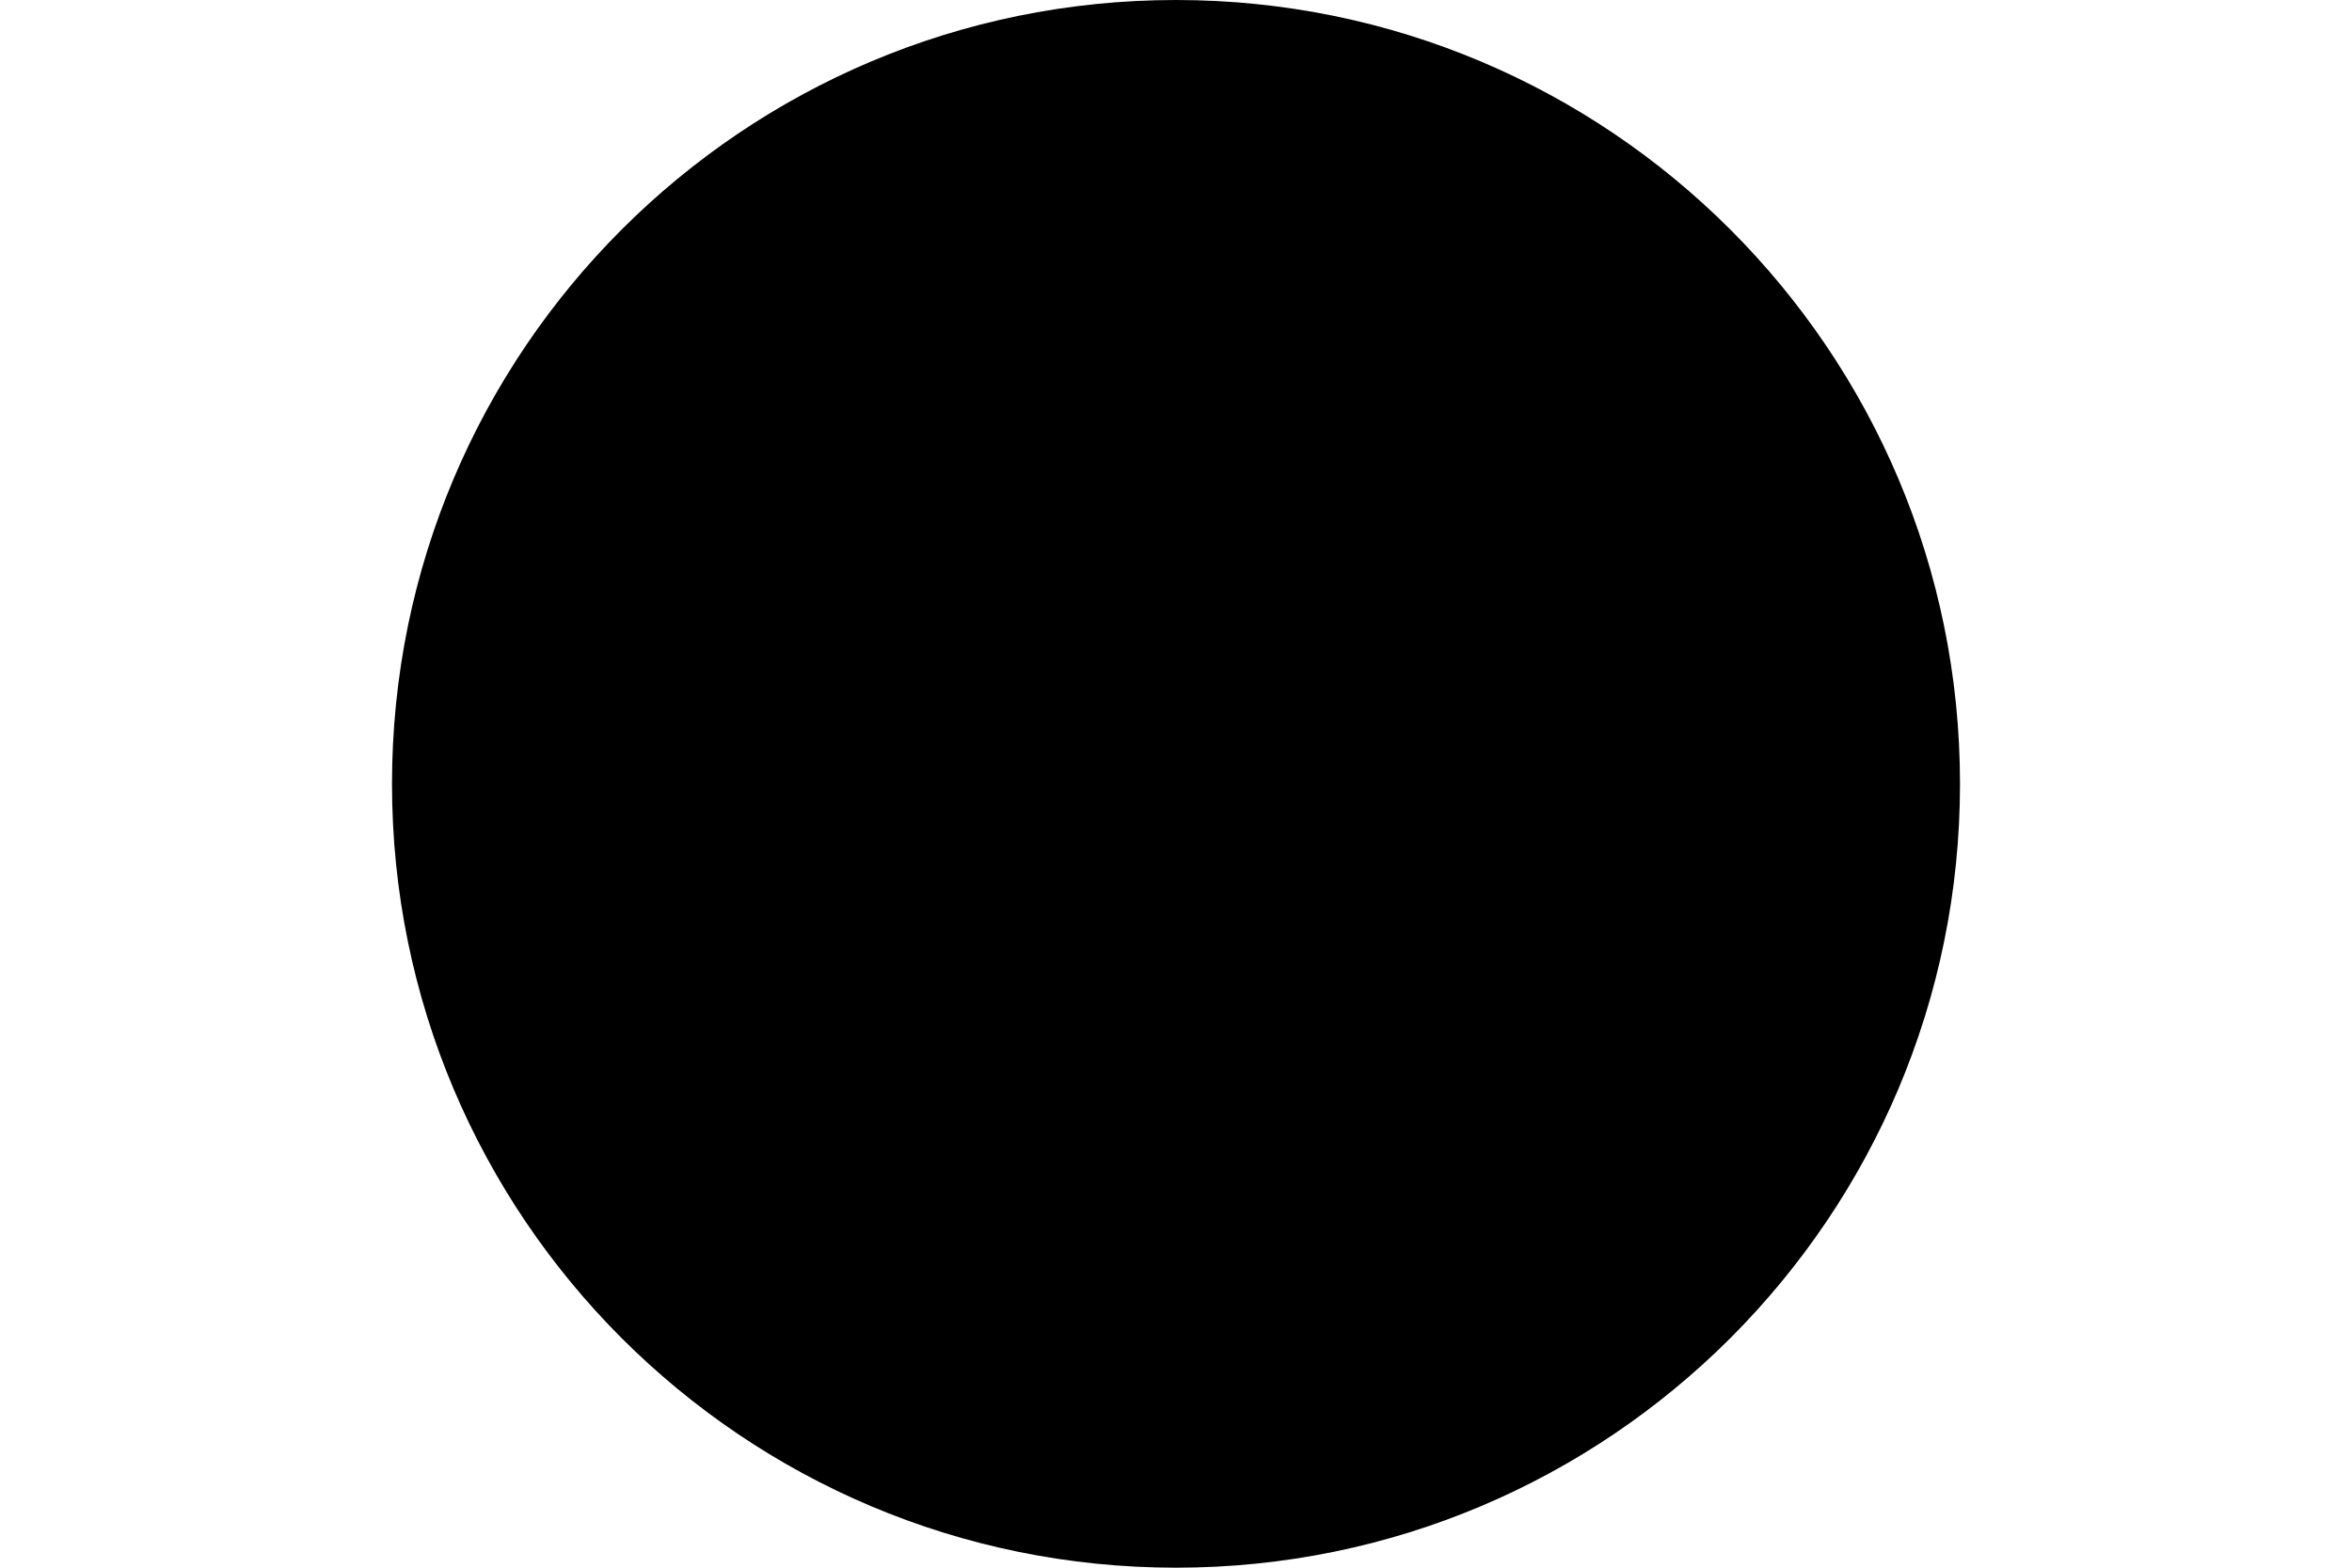
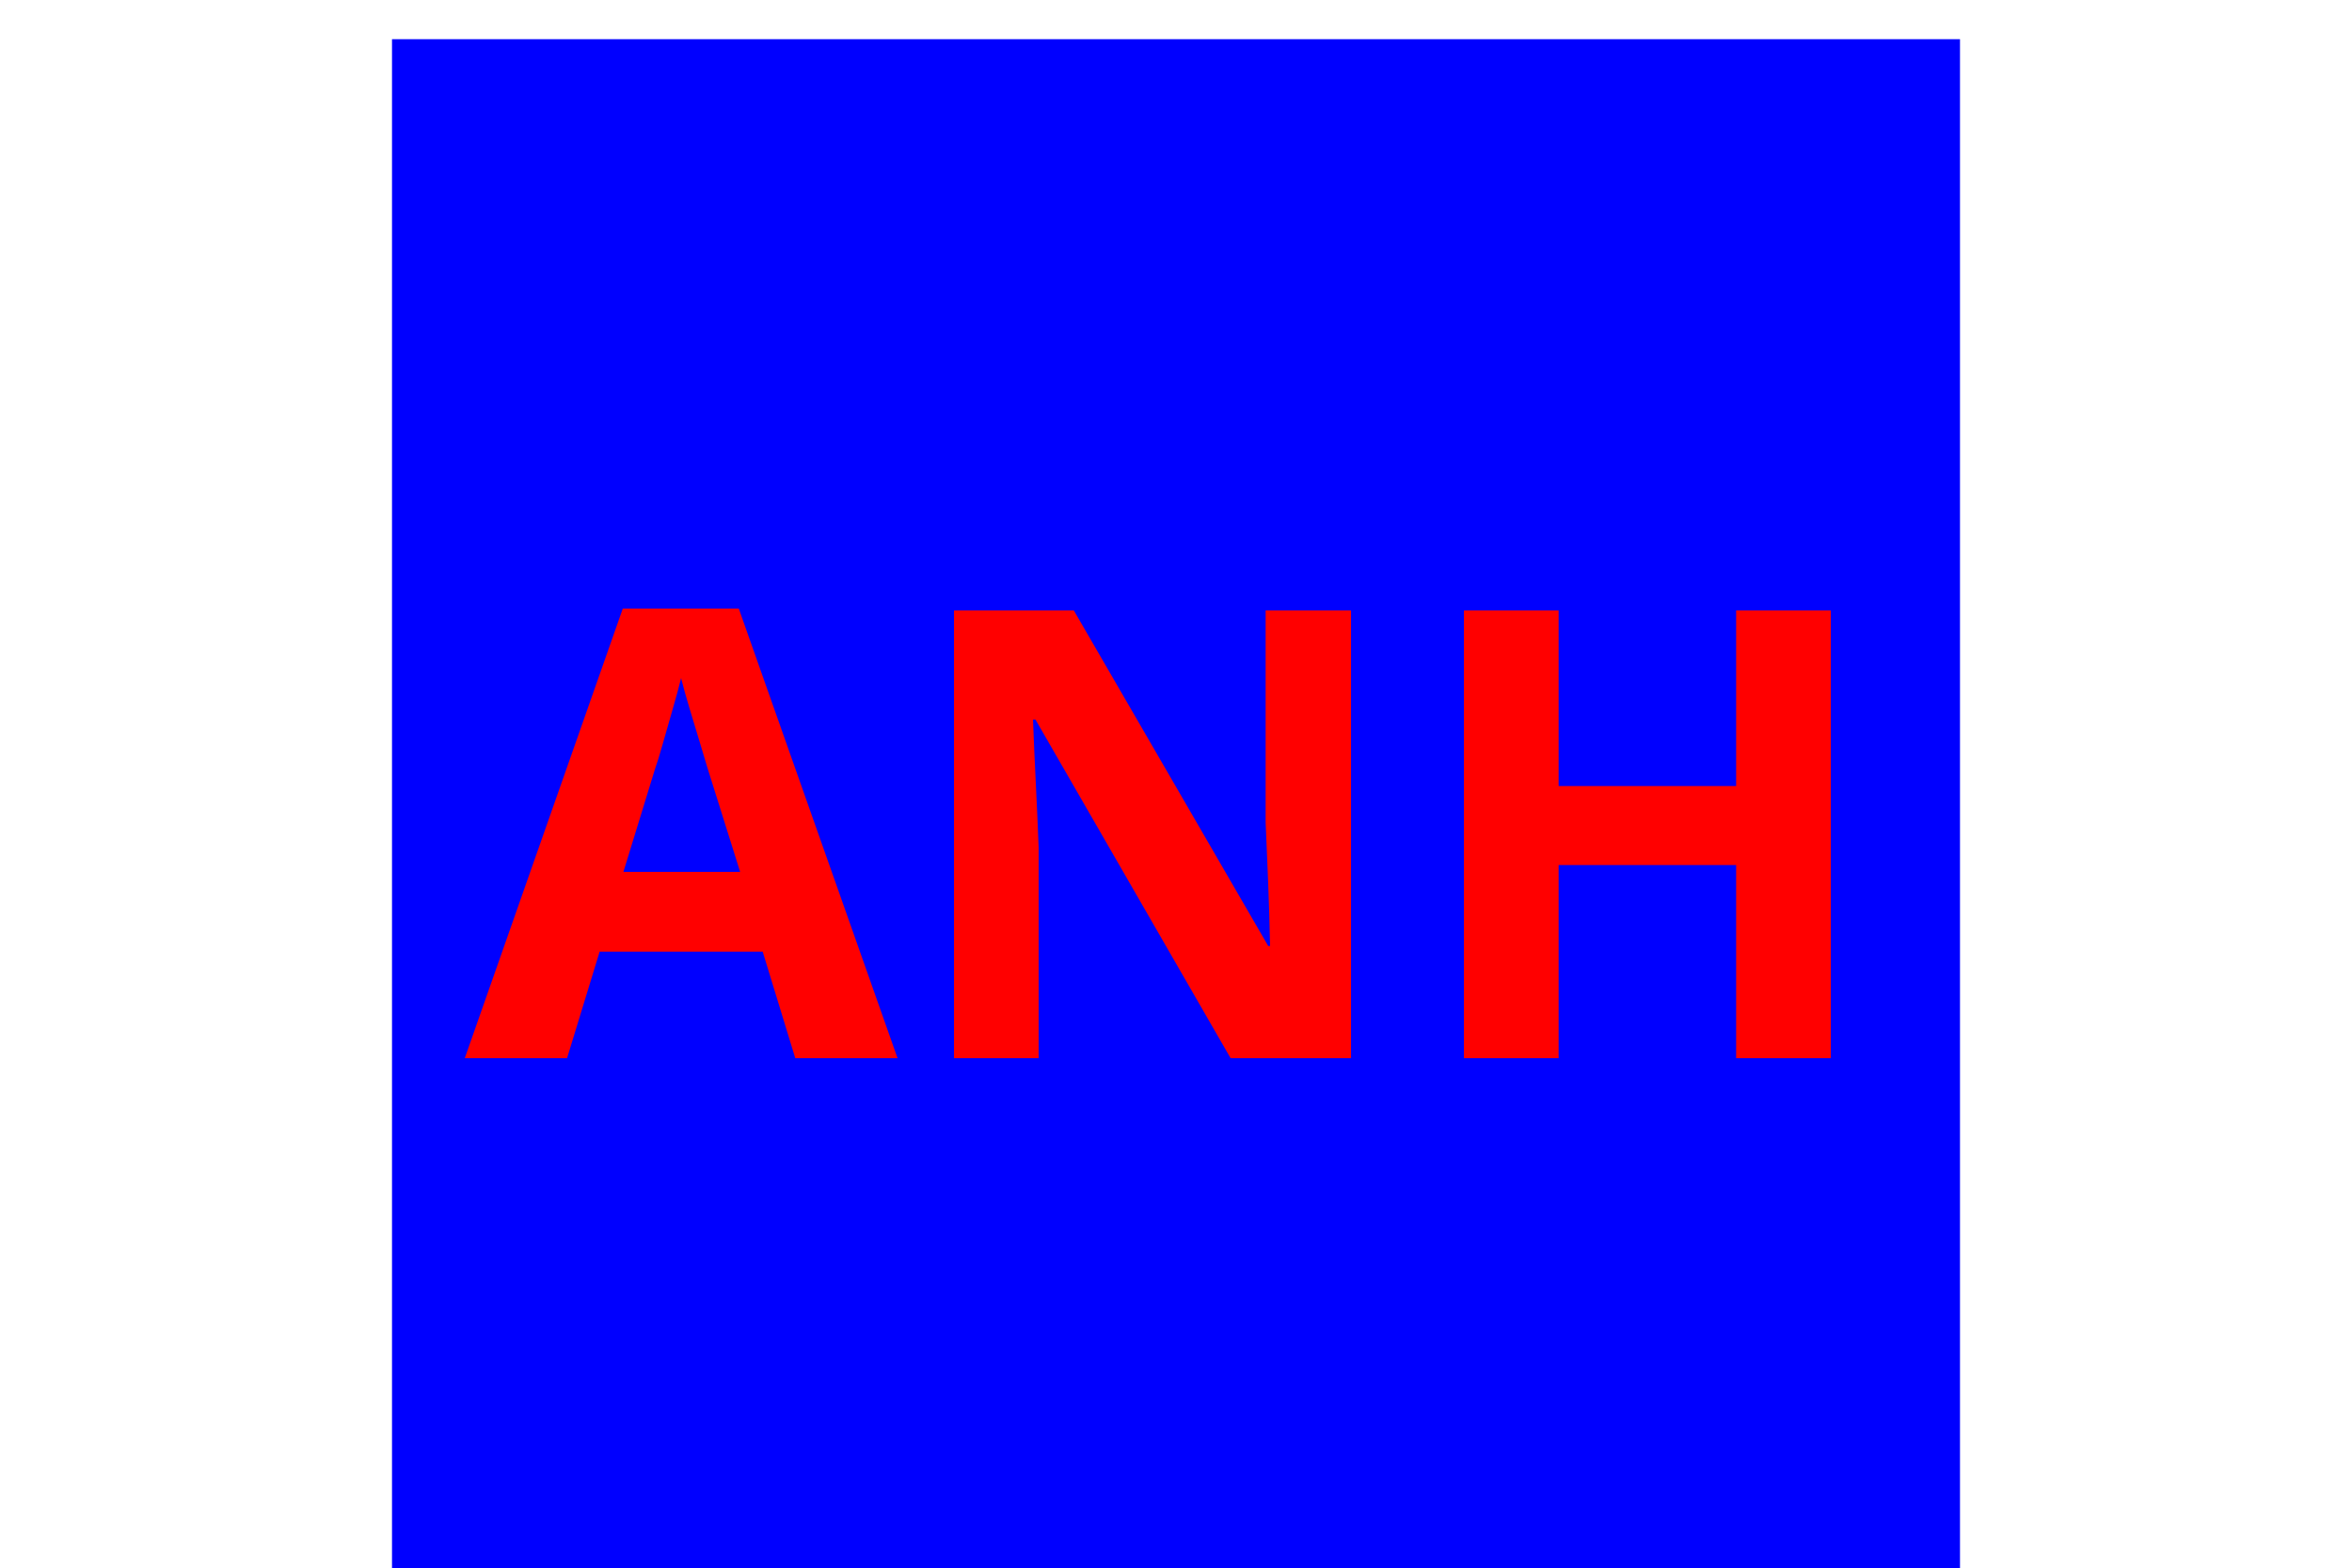
<svg xmlns="http://www.w3.org/2000/svg" width="300" height="200" version="1.1">
-   <circle cx="150" cy="100" r="100" fill="" />
-   <text font-family="impact" font-weight="bold" x="150" y="135" font-size="90" text-anchor="middle" fill="bl">ght</text>
+   <rect x="50" y="5" width="200" height="200" fill="blue" />
+   <text font-family="impact" font-weight="bold" x="150" y="135" font-size="80" text-anchor="middle" fill="red">ANH</text>
</svg>
